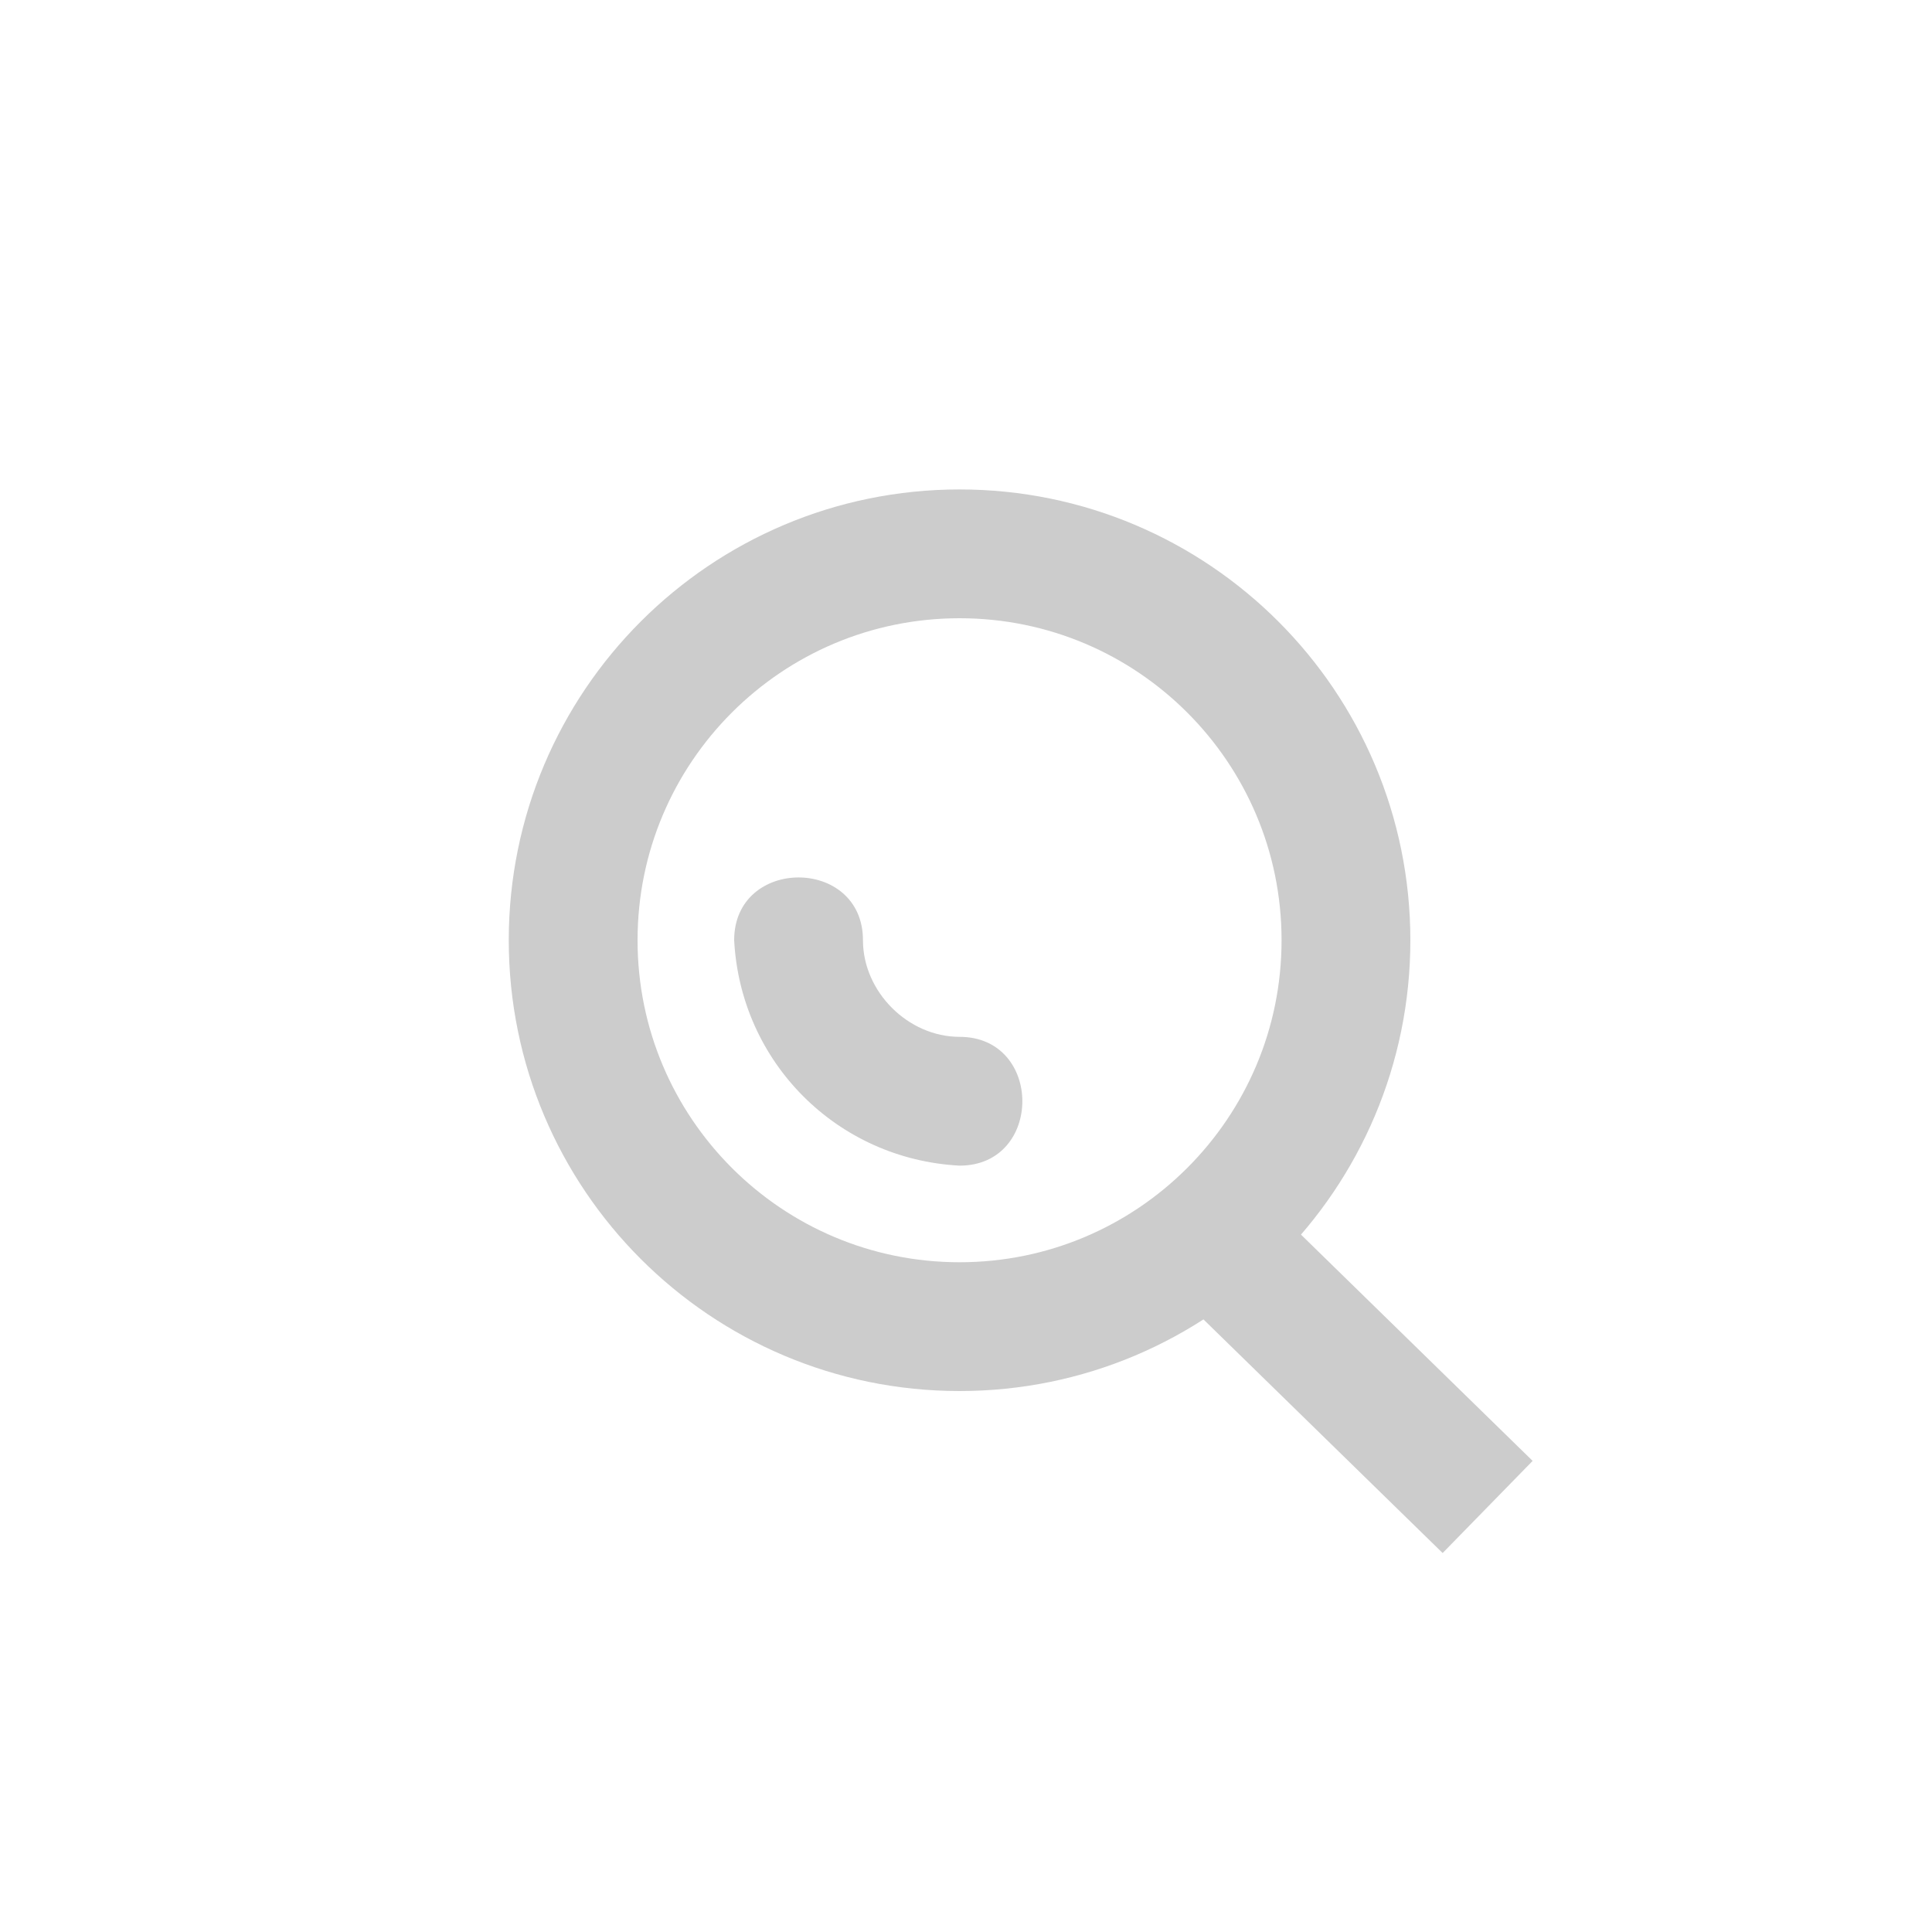
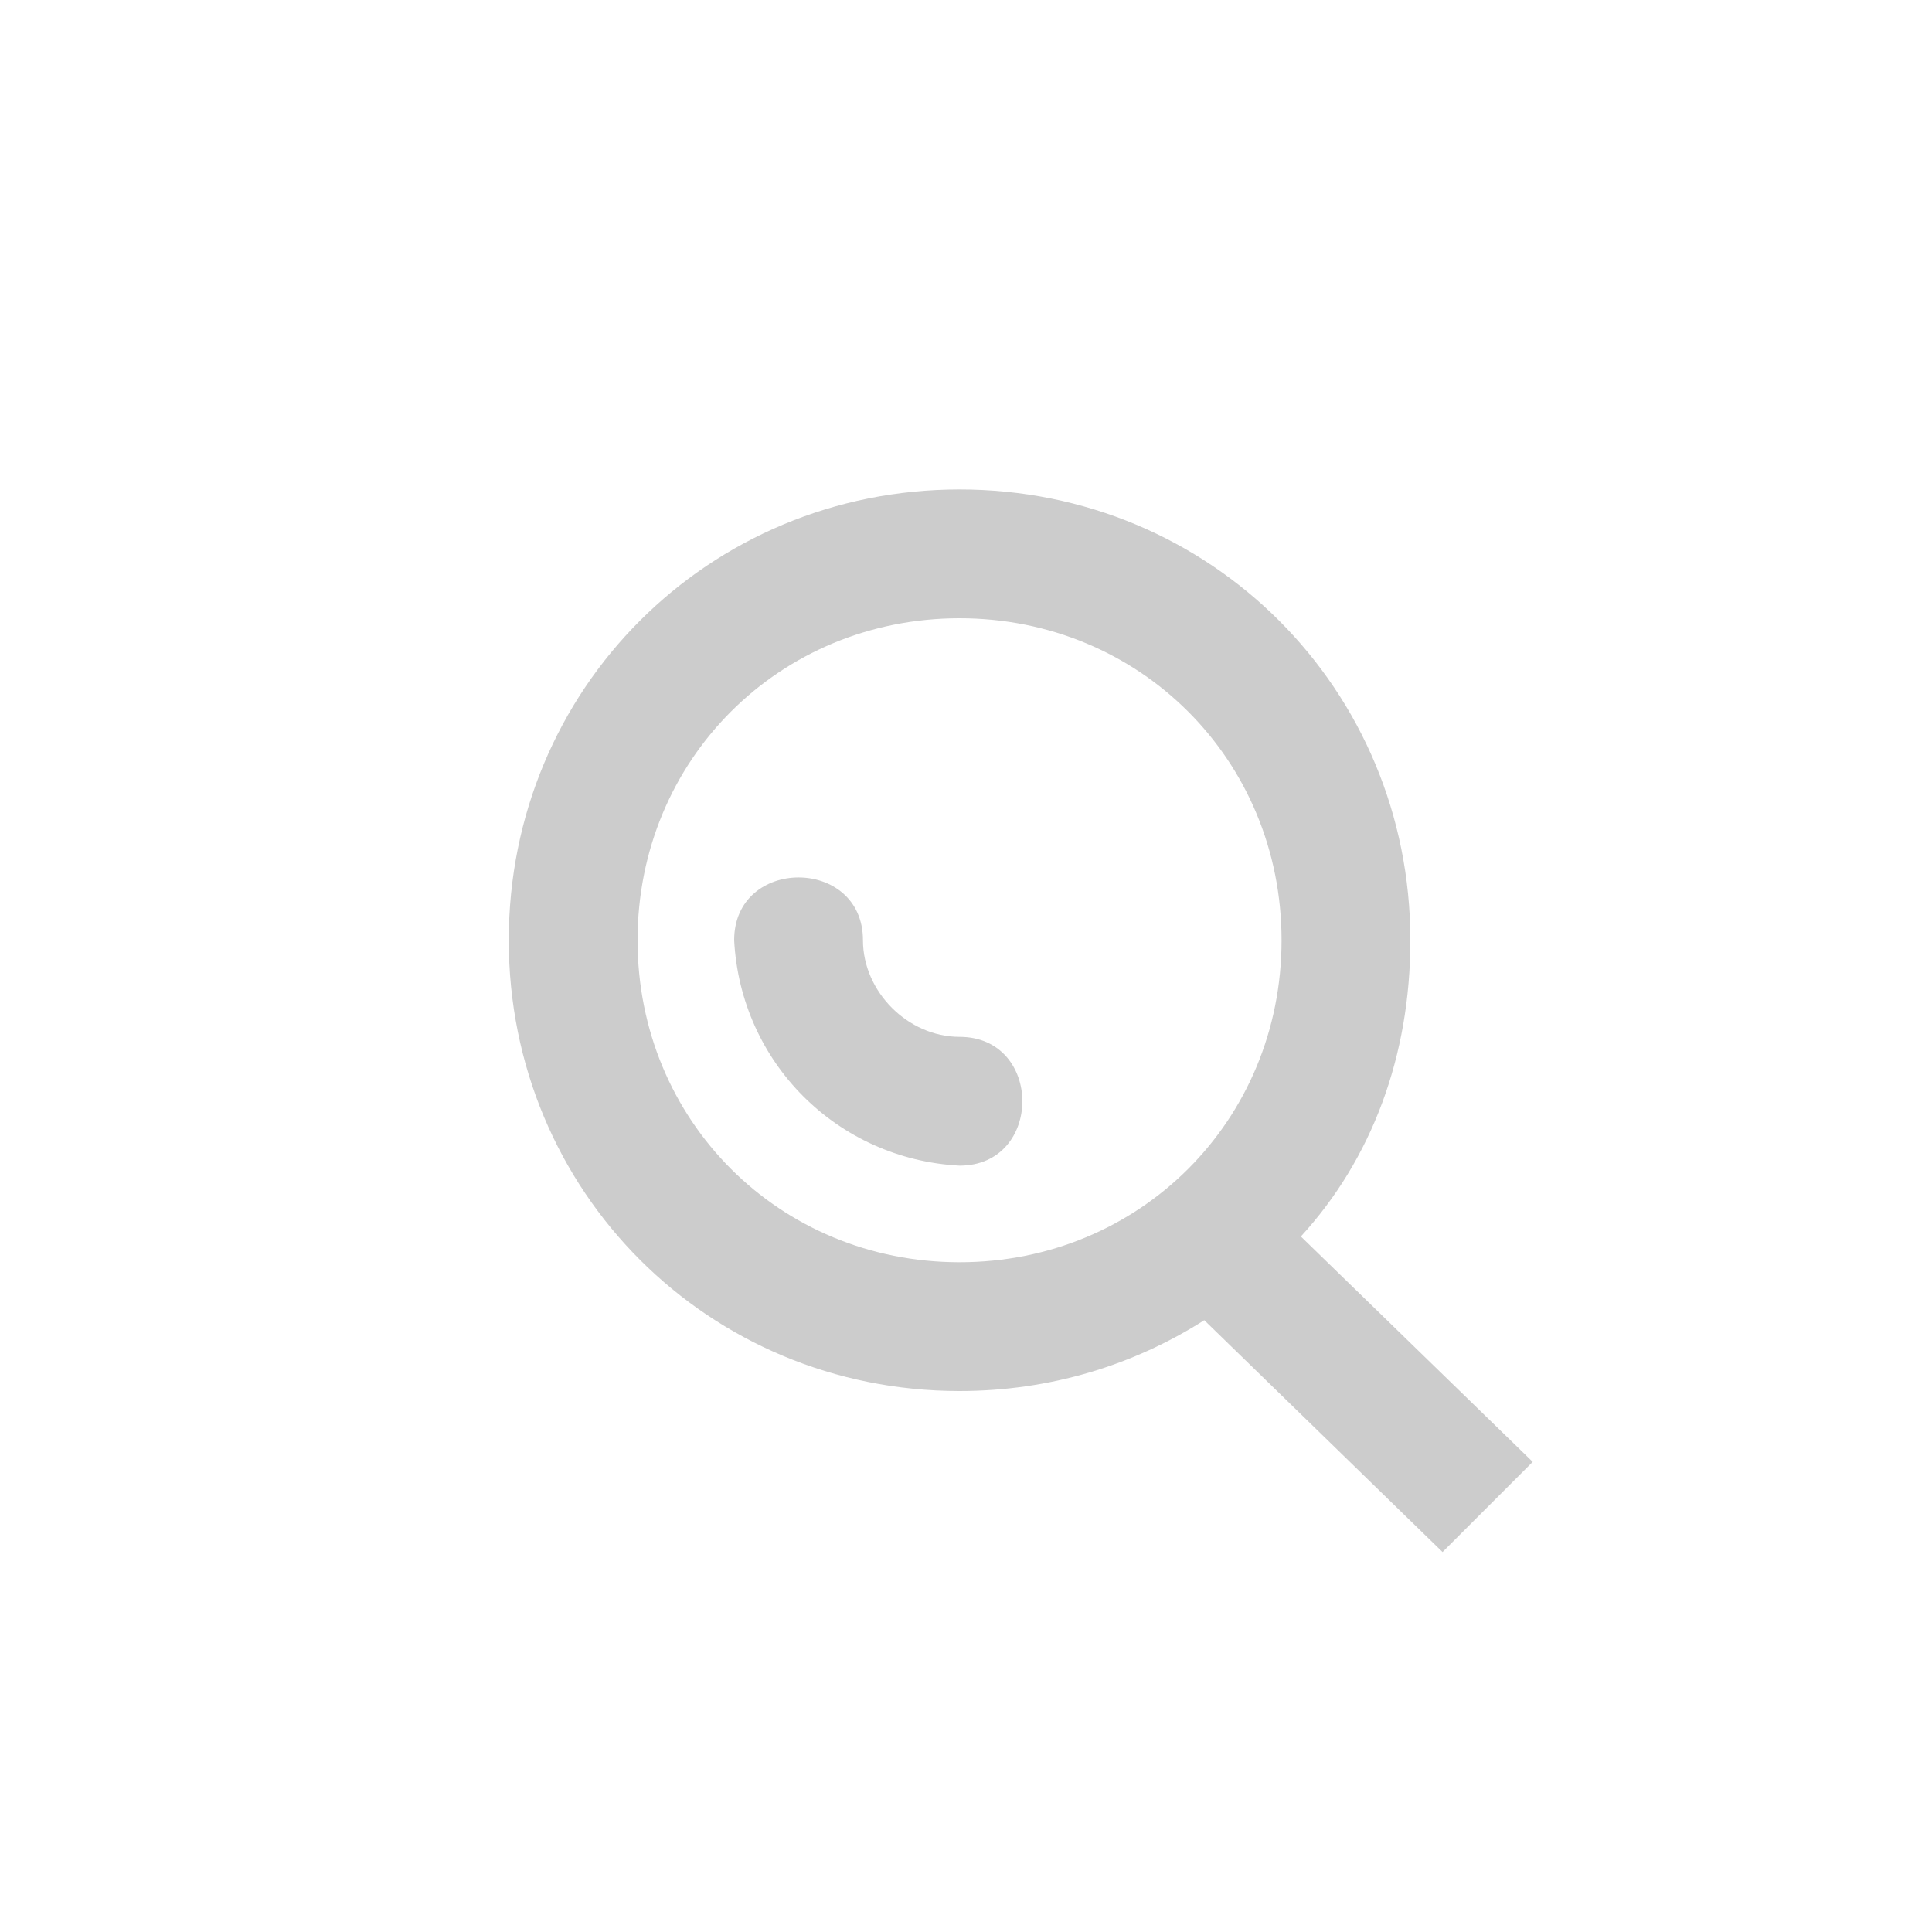
<svg xmlns="http://www.w3.org/2000/svg" version="1.1" id="Layer_1" x="0px" y="0px" viewBox="0 0 30 30" enable-background="new 0 0 30 30" xml:space="preserve">
-   <circle fill="none" stroke="#CCCCCC" stroke-width="2" stroke-miterlimit="10" cx="14.9" cy="14.6" r="6" />
  <g>
-     <g>
-       <path fill="#CCCCCC" d="M14.9,16.1c-0.8,0-1.5-0.7-1.5-1.5c0-1.3-2-1.3-2,0c0.1,1.9,1.6,3.4,3.5,3.5    C16.2,18.1,16.2,16.1,14.9,16.1L14.9,16.1z" />
-     </g>
+     <path fill="#CCCCCC" d="M14.9,16.1c-0.8,0-1.5-0.7-1.5-1.5c0-1.3-2-1.3-2,0c0.1,1.9,1.6,3.4,3.5,3.5C16.2,18.1,16.2,16.1,14.9,16.1   z" />
+     <path fill="#CCCCCC" d="M23.8,22.7l-3.6-3.5c1.1-1.2,1.7-2.8,1.7-4.6c0-3.9-3.1-7-7-7s-7,3.1-7,7s3.1,7,7,7c1.4,0,2.7-0.4,3.8-1.1   l3.7,3.6L23.8,22.7z M9.9,14.6c0-2.8,2.2-5,5-5c2.8,0,5,2.2,5,5c0,2.8-2.2,5-5,5C12.1,19.6,9.9,17.4,9.9,14.6z" />
  </g>
-   <line fill="none" stroke="#CCCCCC" stroke-width="2" stroke-miterlimit="10" x1="23.1" y1="23.4" x2="18.8" y2="19.2" />
</svg>
